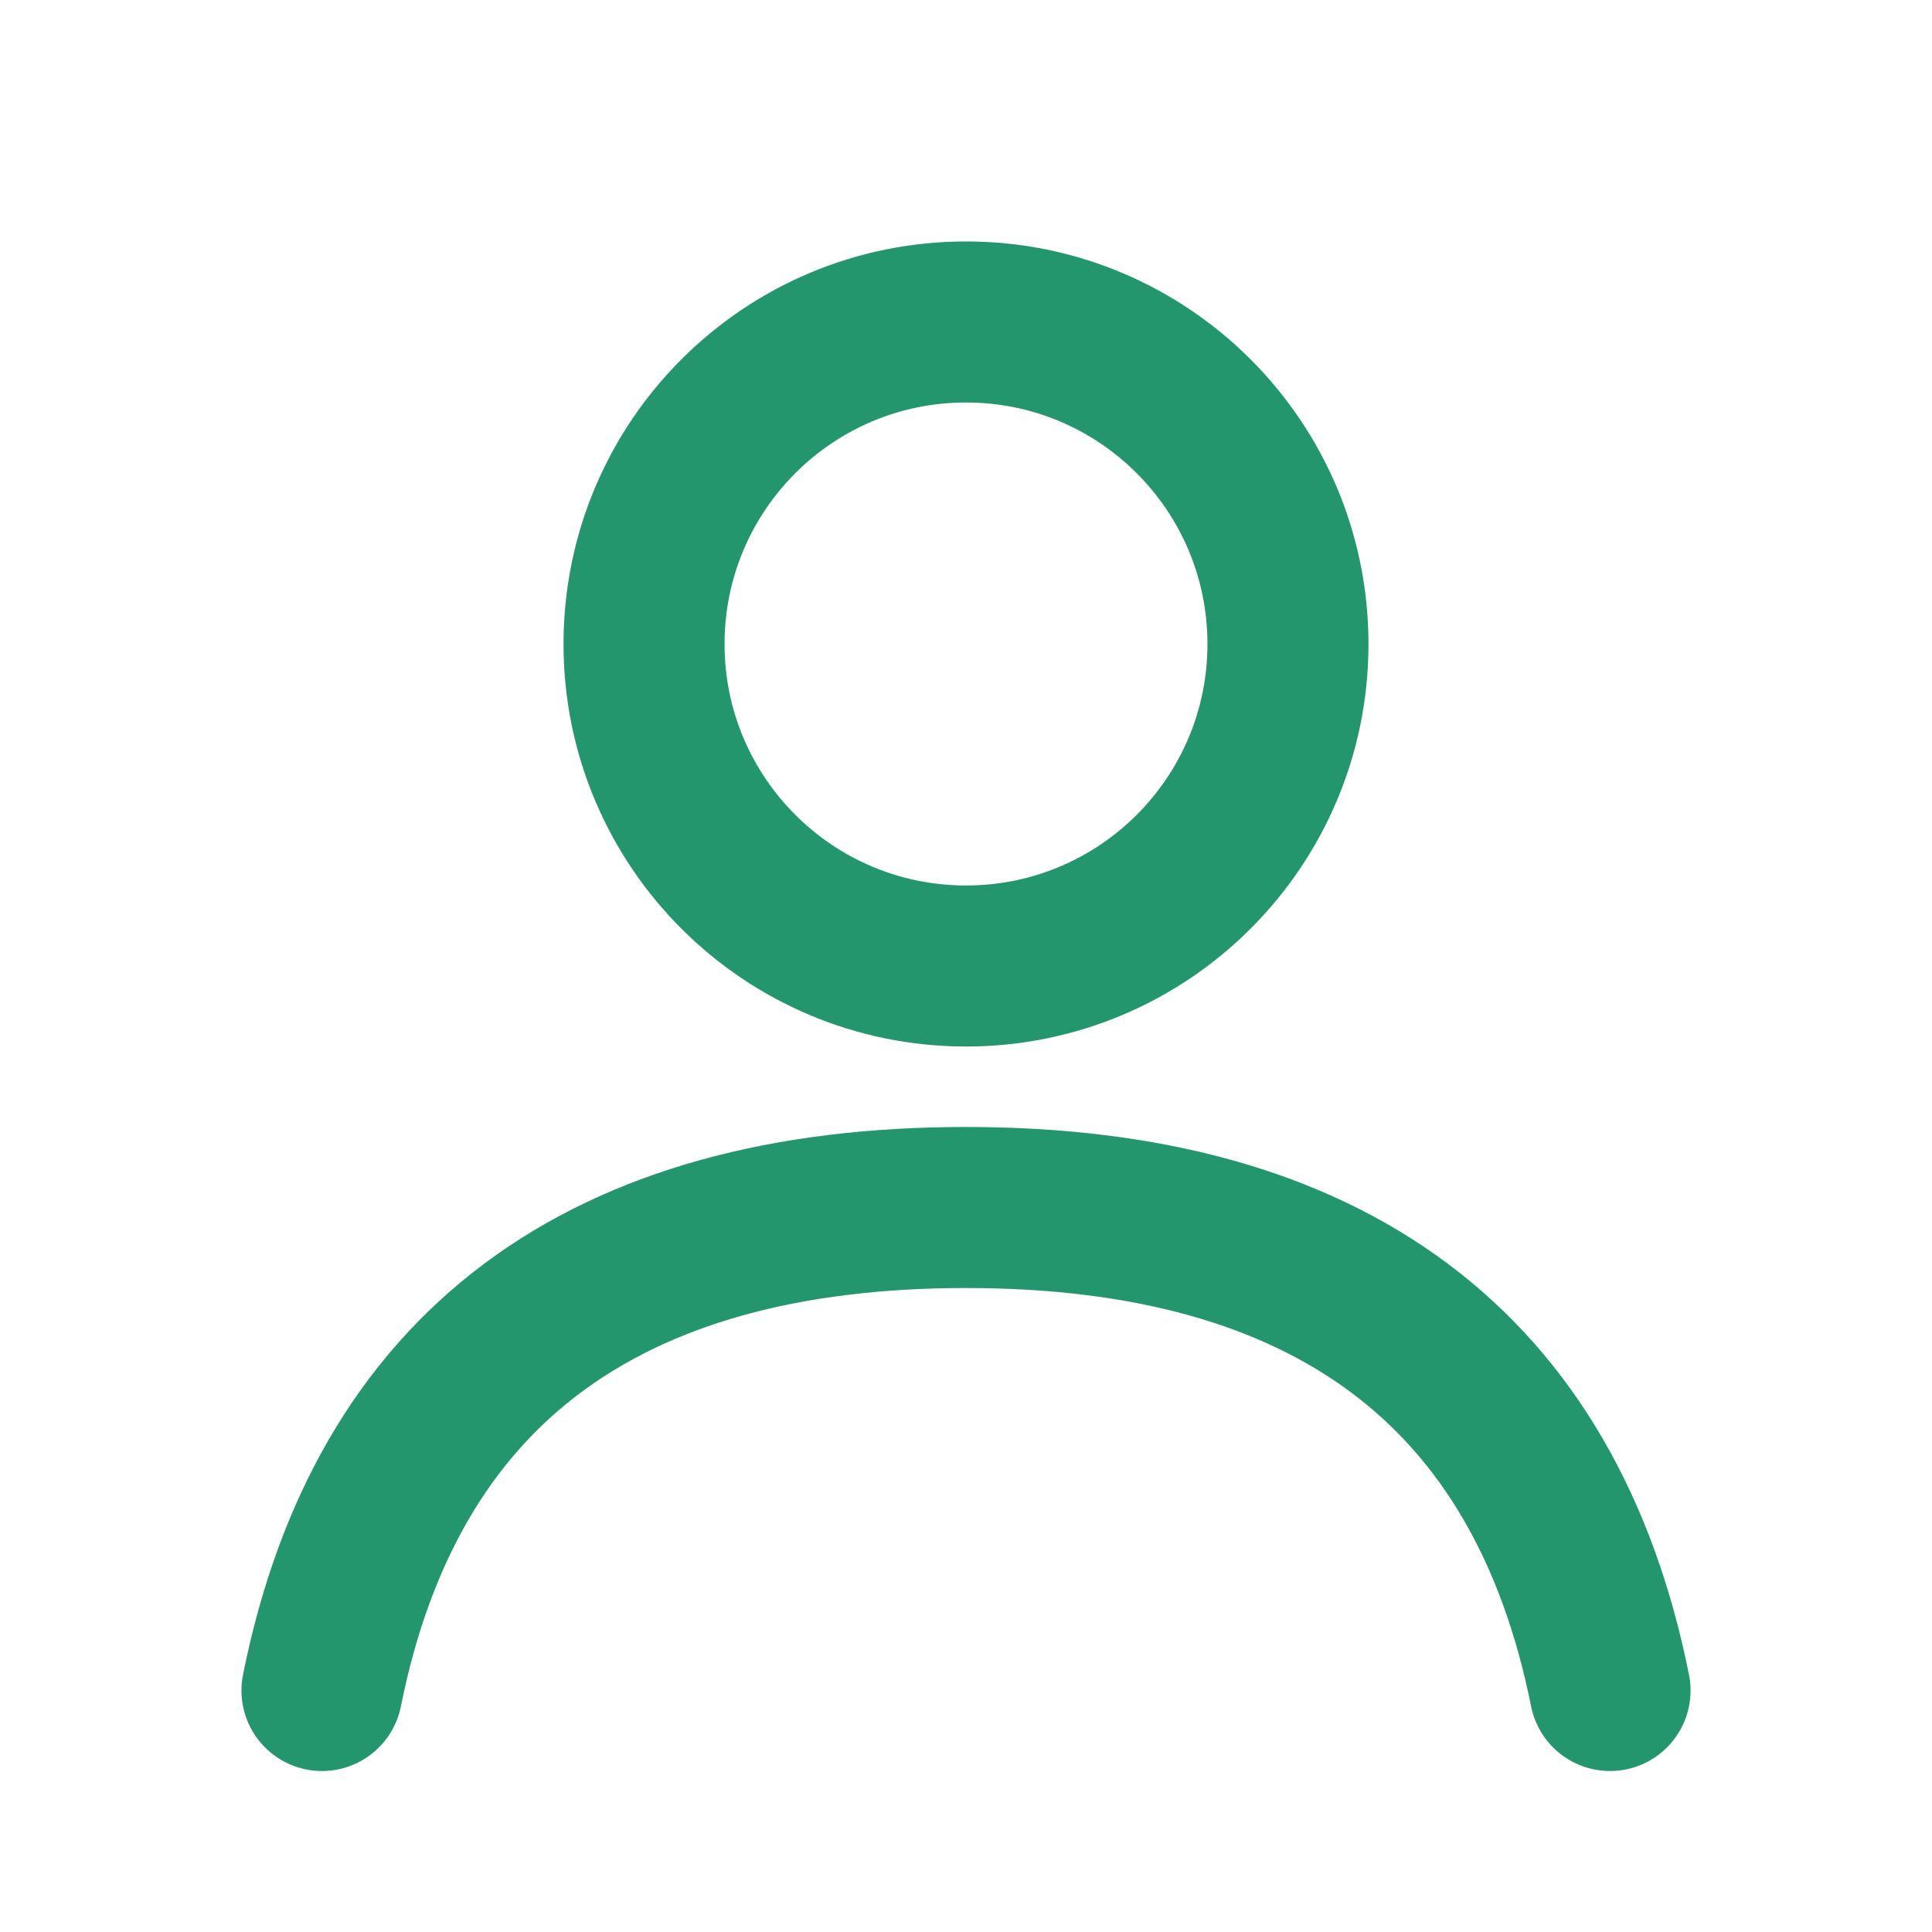
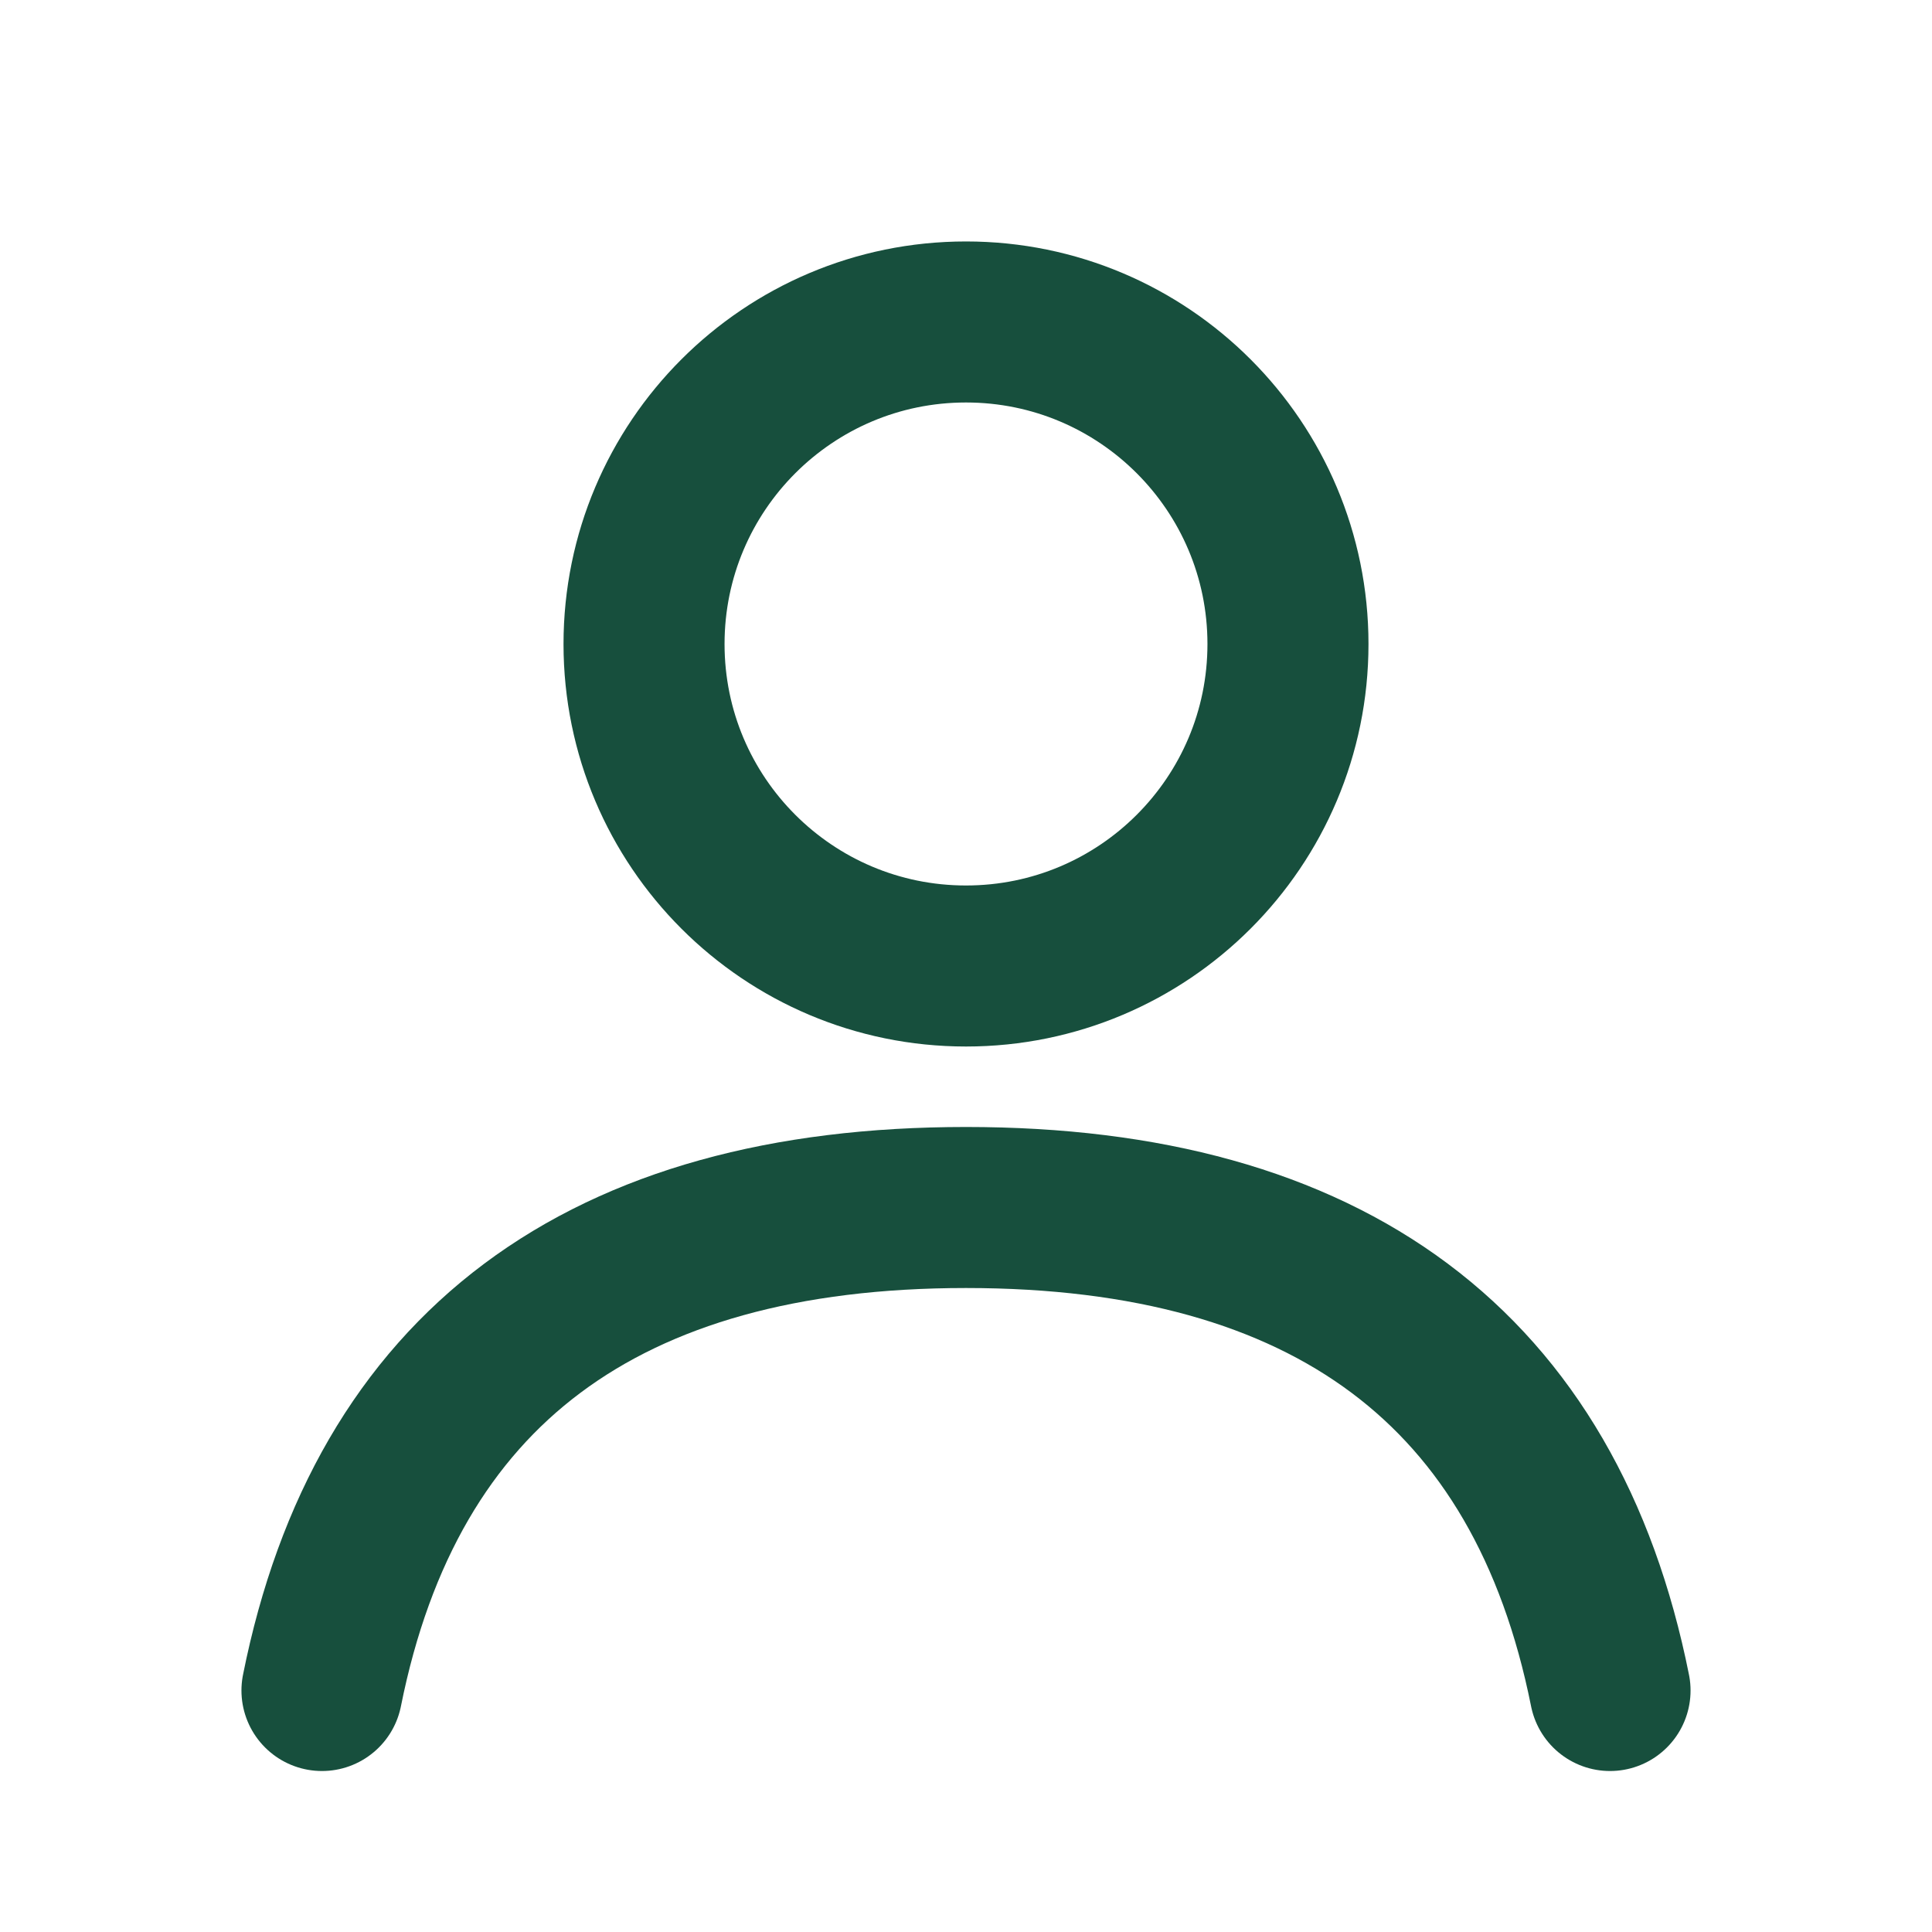
<svg xmlns="http://www.w3.org/2000/svg" preserveAspectRatio="none" overflow="visible" style="display: block;" width="20" height="20" viewBox="0 0 20 20" fill="none">
  <g id="Frame">
-     <path id="Vector" d="M10 10C11.841 10 13.333 8.508 13.333 6.667C13.333 4.826 11.841 3.333 10 3.333C8.159 3.333 6.667 4.826 6.667 6.667C6.667 8.508 8.159 10 10 10Z" stroke="#24966D" stroke-width="1.667" stroke-linecap="round" stroke-linejoin="round" />
-     <path id="Vector_2" d="M3.333 17.5C4 14.167 6.25 12.5 10 12.5C13.75 12.5 16 14.167 16.667 17.5" stroke="#24966D" stroke-width="1.667" stroke-linecap="round" stroke-linejoin="round" />
+     <path id="Vector" d="M10 10C11.841 10 13.333 8.508 13.333 6.667C13.333 4.826 11.841 3.333 10 3.333C8.159 3.333 6.667 4.826 6.667 6.667C6.667 8.508 8.159 10 10 10Z" stroke="#174F3D" stroke-width="1.667" stroke-linecap="round" stroke-linejoin="round" />
+     <path id="Vector_2" d="M3.333 17.5C4 14.167 6.25 12.5 10 12.5C13.75 12.5 16 14.167 16.667 17.5" stroke="#174F3D" stroke-width="1.667" stroke-linecap="round" stroke-linejoin="round" />
  </g>
</svg>
